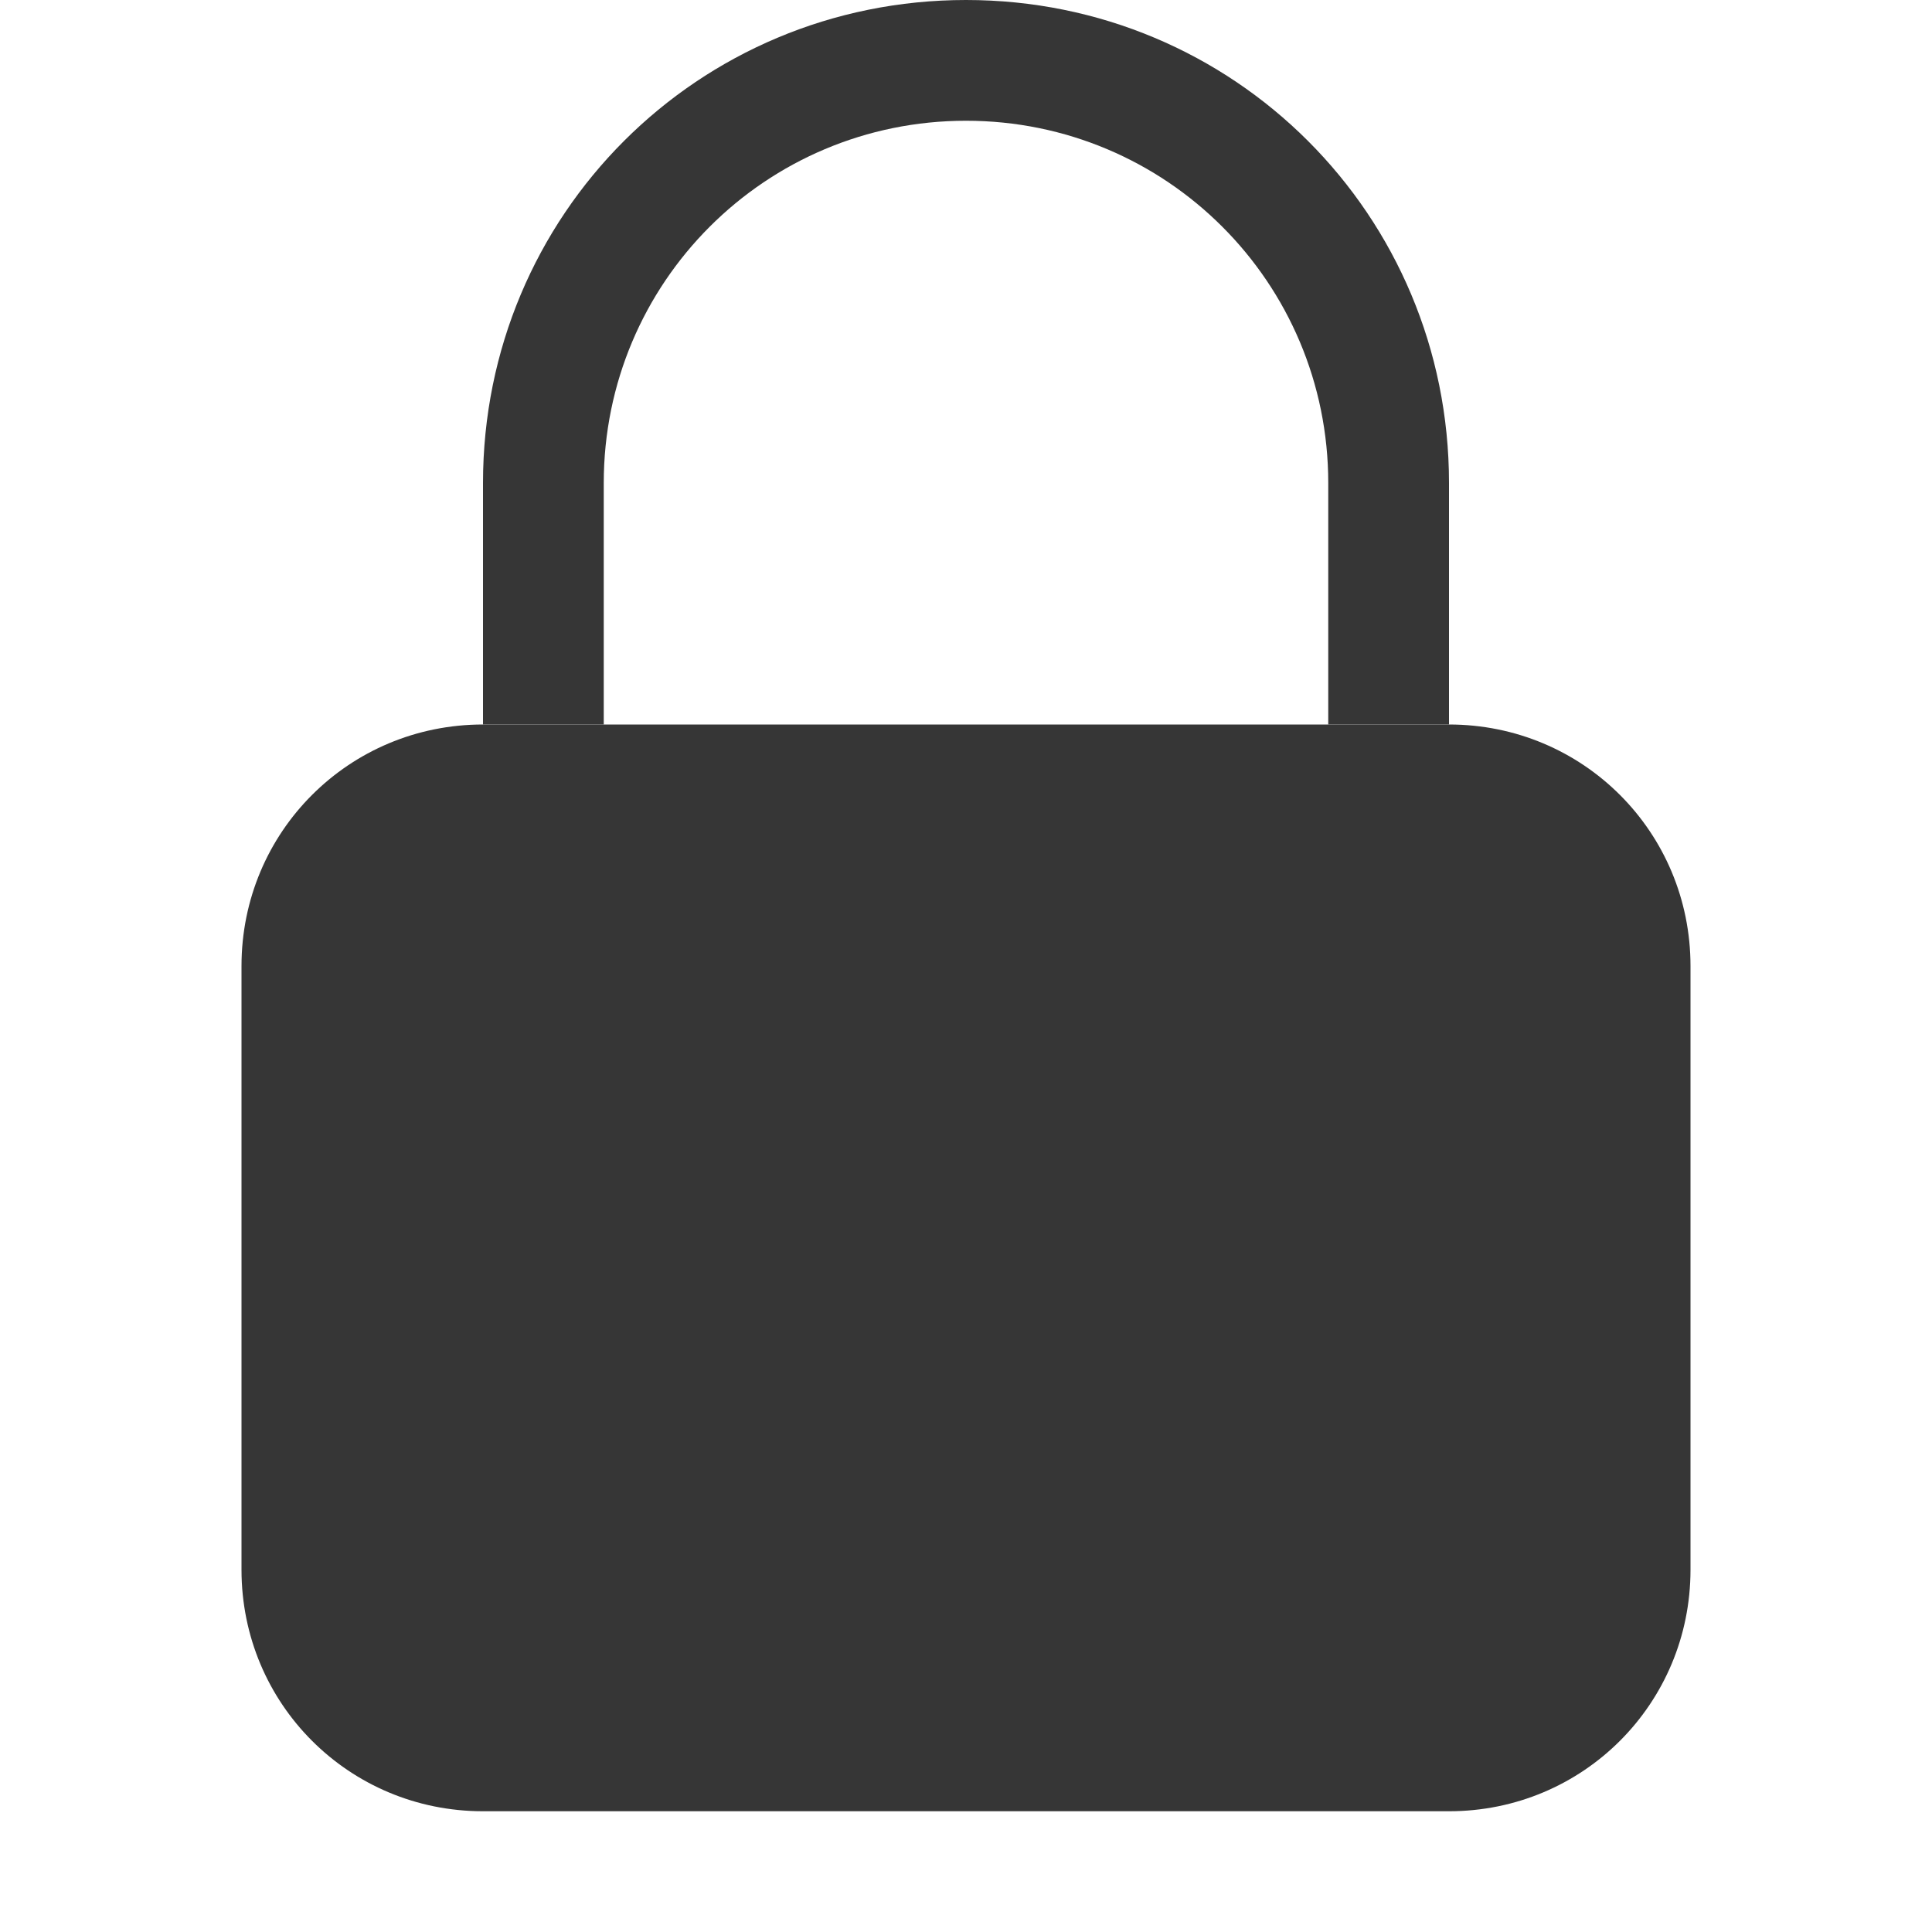
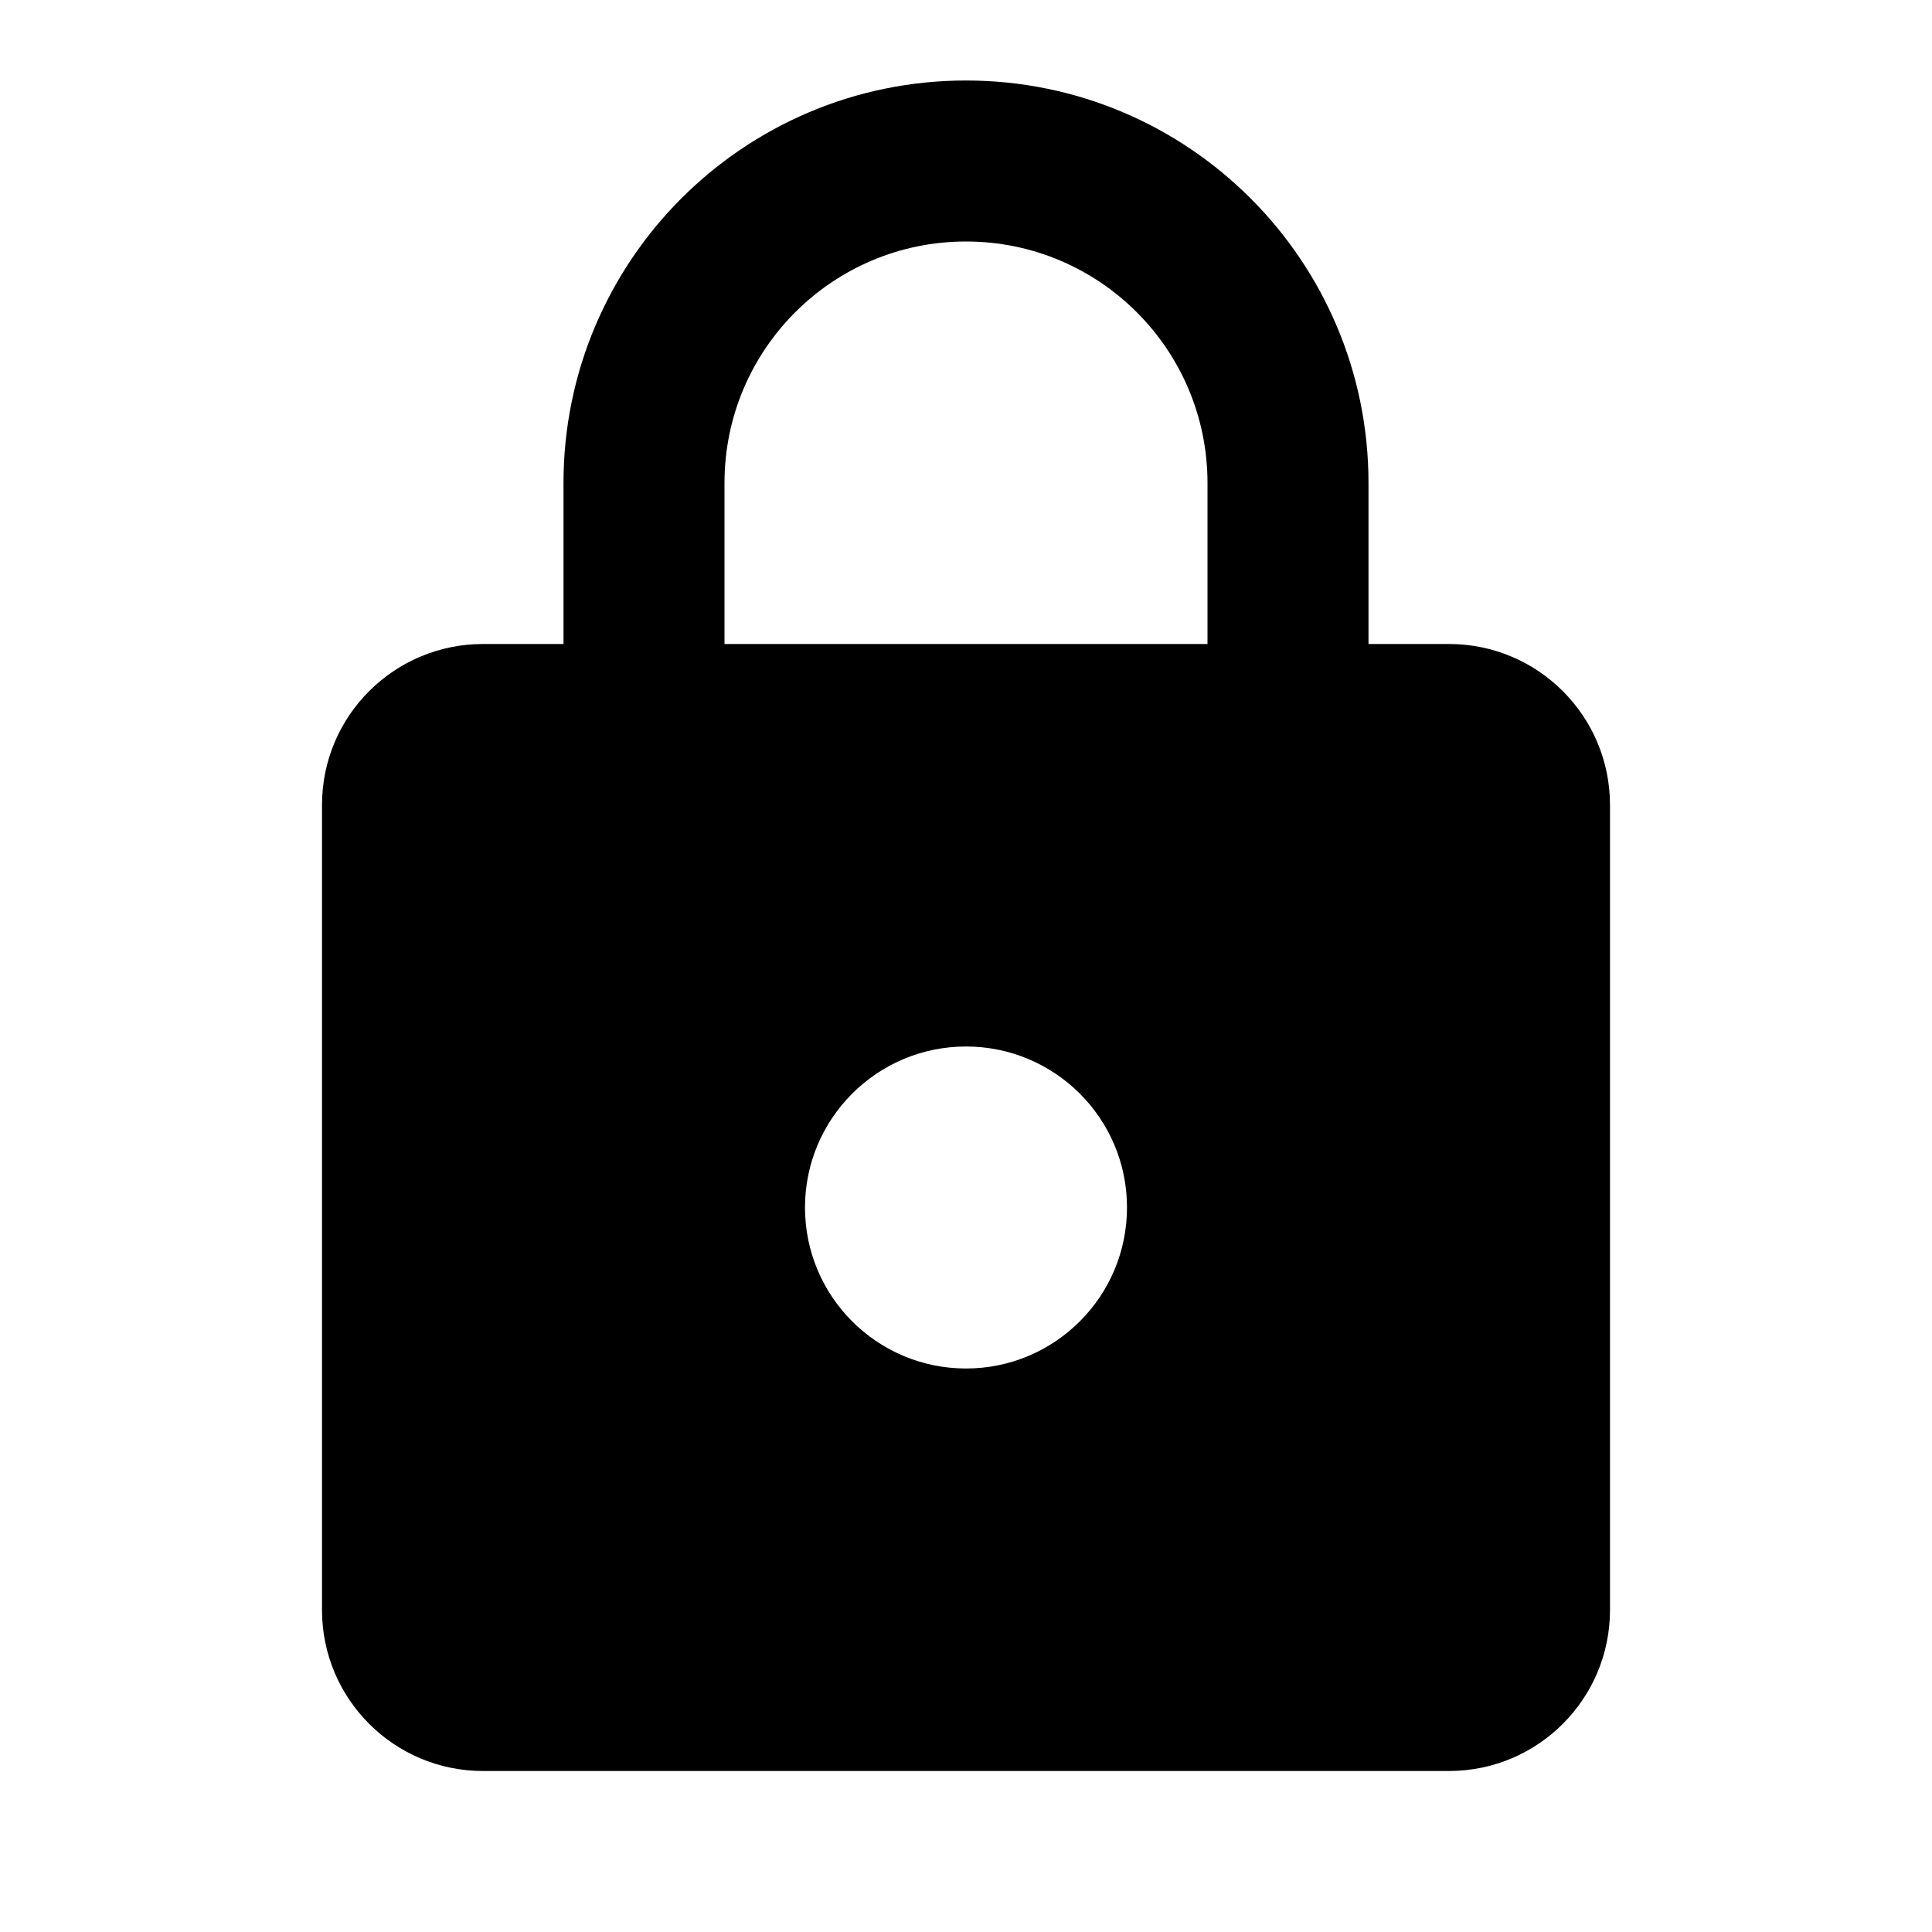
- <svg xmlns="http://www.w3.org/2000/svg" width="16" height="16" version="1.1">
-   <defs>
-     <style id="current-color-scheme" type="text/css">.ColorScheme-Text { color:#363636; }</style>
-   </defs>
-   <g class="layer">
-     <path class="ColorScheme-Text" d="m8,0c-2.22,0 -4,1.78 -4,4l0,2l1,0l0,-2c0,-1.66 1.34,-3 3,-3s3,1.34 3,3l0,2l1,0l0,-2c0,-2.22 -1.78,-4 -4,-4z" fill="currentColor" id="svg_1" />
-     <path class="ColorScheme-Text" d="m4,6c-1.11,0 -2,0.89 -2,2l0,5c0,1.11 0.89,2 2,2l8,0c1.11,0 2,-0.89 2,-2l0,-5c0,-1.11 -0.89,-2 -2,-2l-8,0zm-0.79,7.96l8.58,-4.25c0.55,0 -3.42,-2.8 -3.42,-2.25l0.08,2.04c0,0.55 1.51,-2.17 0.96,-2.17l-5.71,4.58c-0.55,0 -0.71,1.63 -0.71,1.08l0,-5c0,-0.55 -0.34,5.96 0.21,5.96z" fill="currentColor" id="svg_2" />
-   </g>
+ <svg xmlns="http://www.w3.org/2000/svg" viewBox="0 0 24 24">
+   <path d="M12,17A2,2 0 0,0 14,15C14,13.89 13.1,13 12,13A2,2 0 0,0 10,15A2,2 0 0,0 12,17M18,8A2,2 0 0,1 20,10V20A2,2 0 0,1 18,22H6A2,2 0 0,1 4,20V10C4,8.89 4.9,8 6,8H7V6A5,5 0 0,1 12,1A5,5 0 0,1 17,6V8H18M12,3A3,3 0 0,0 9,6V8H15V6A3,3 0 0,0 12,3Z" />
</svg>
